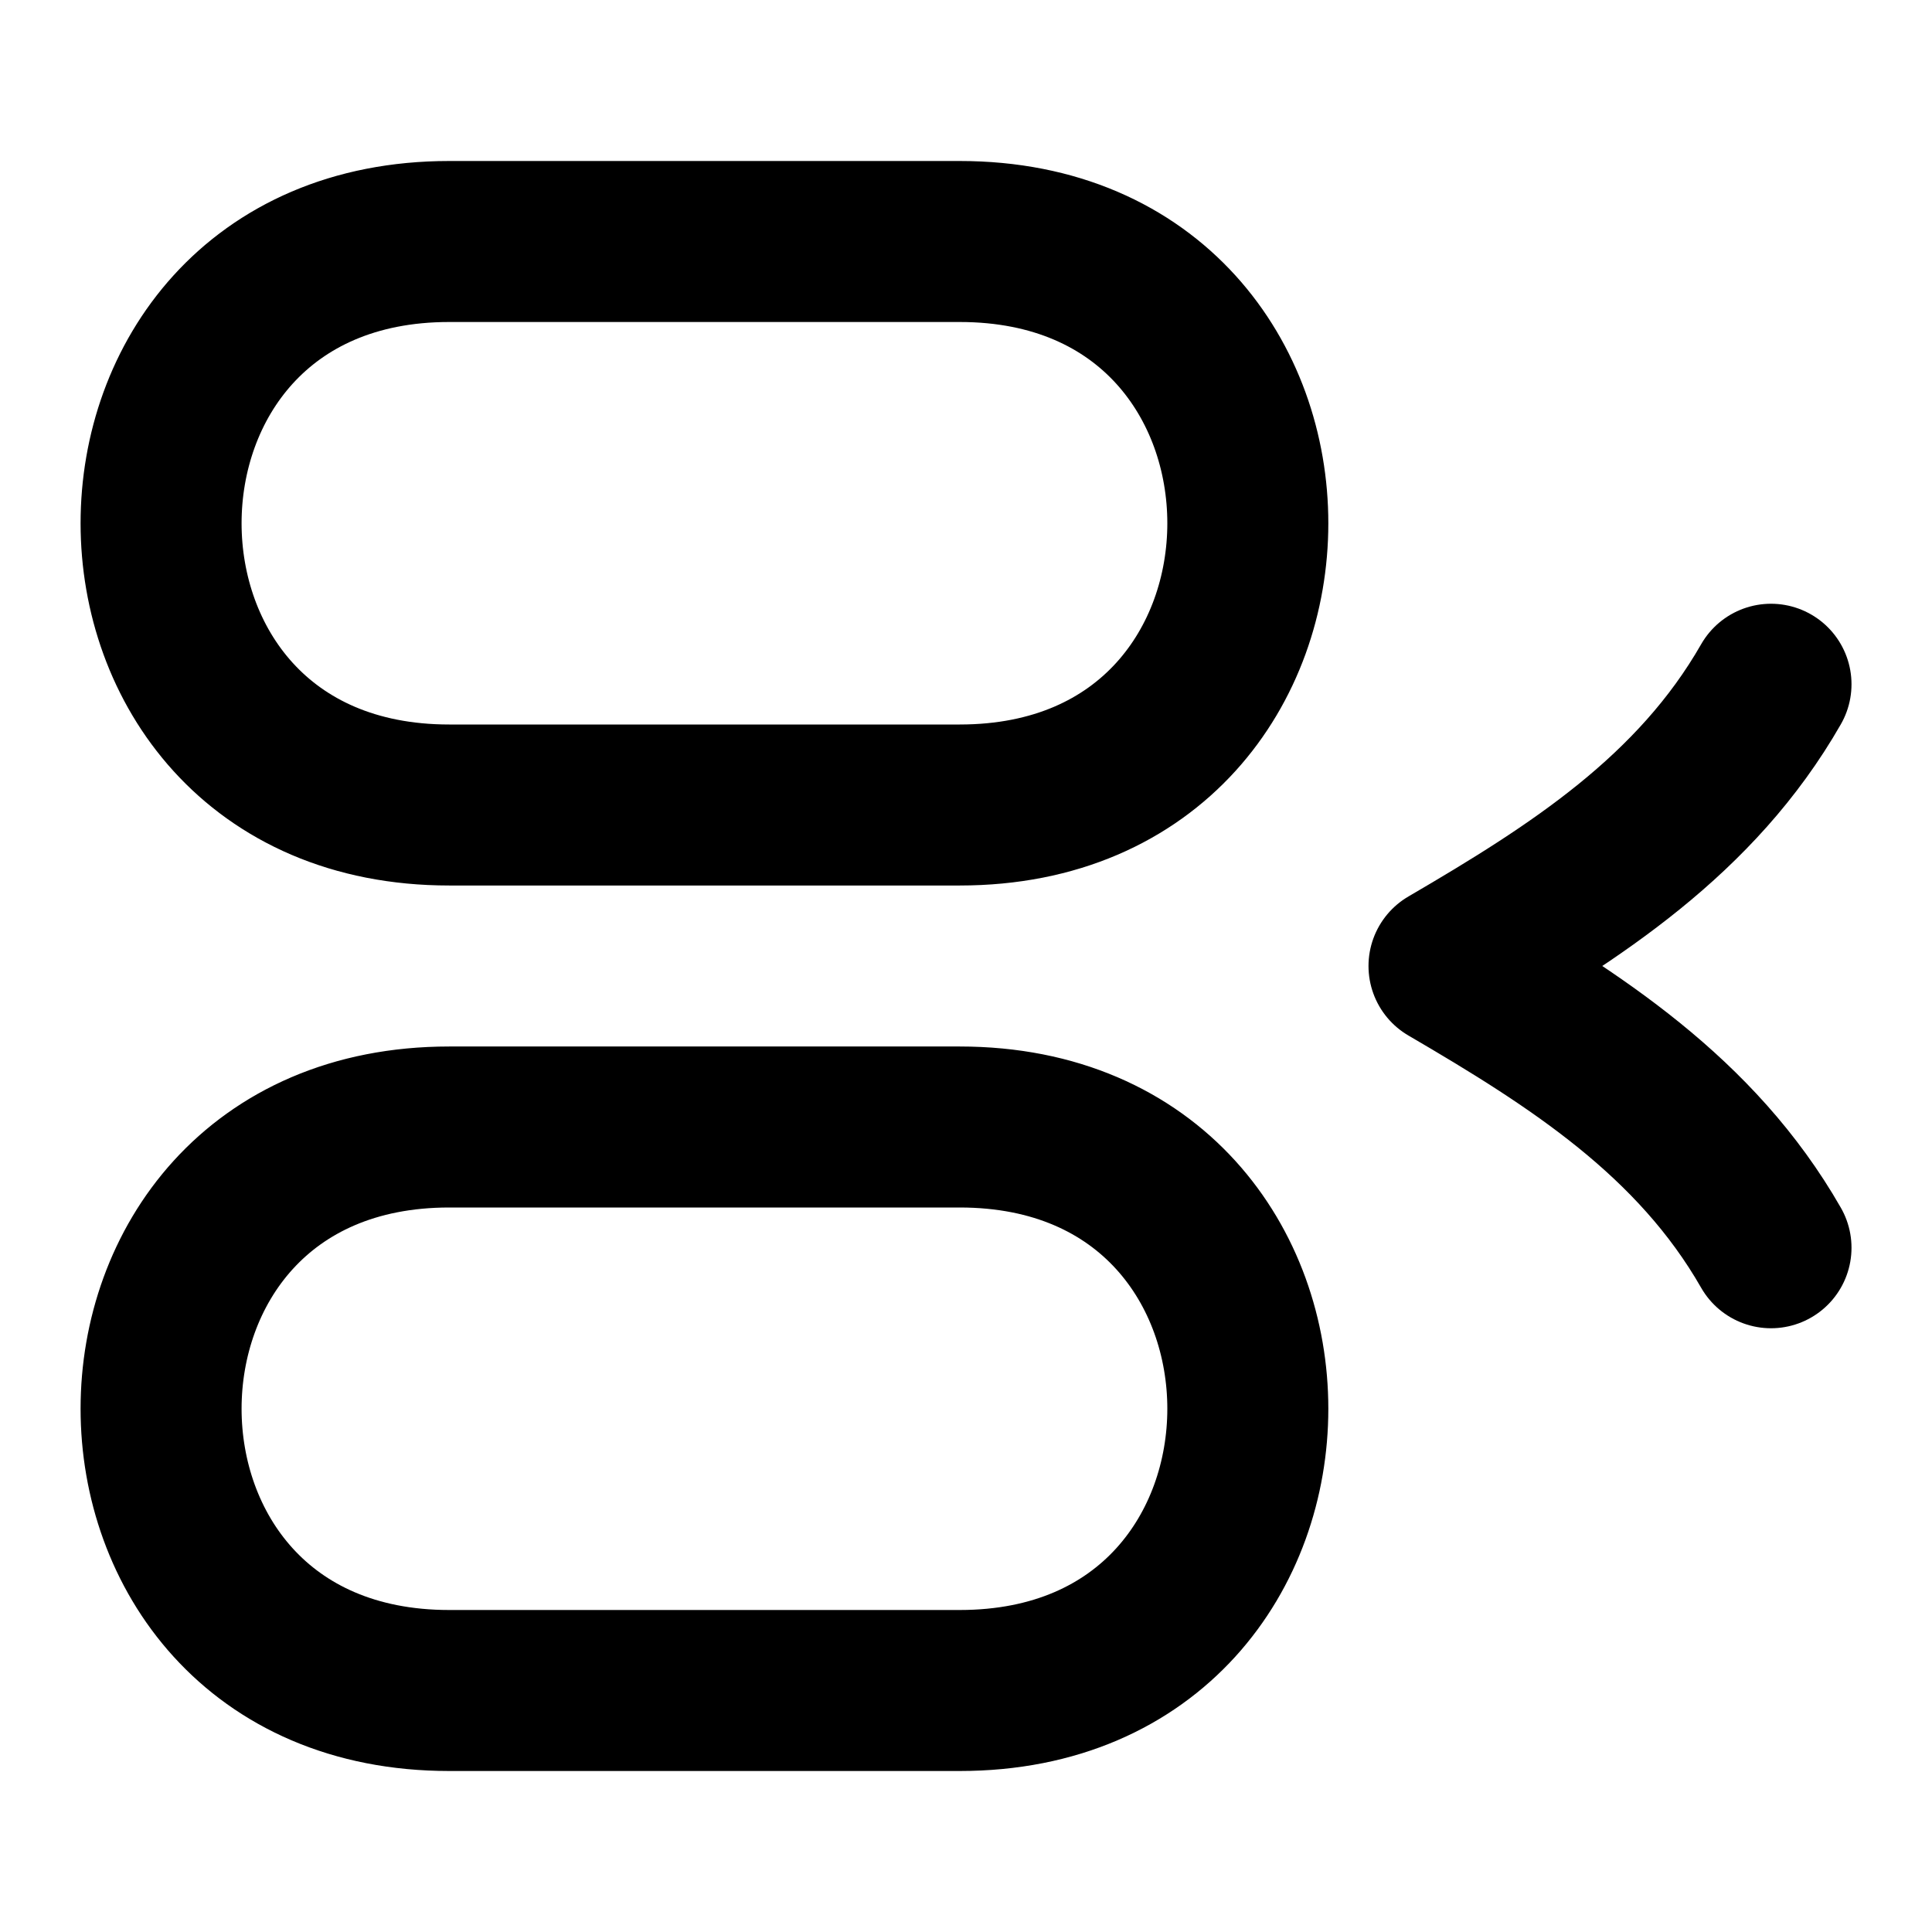
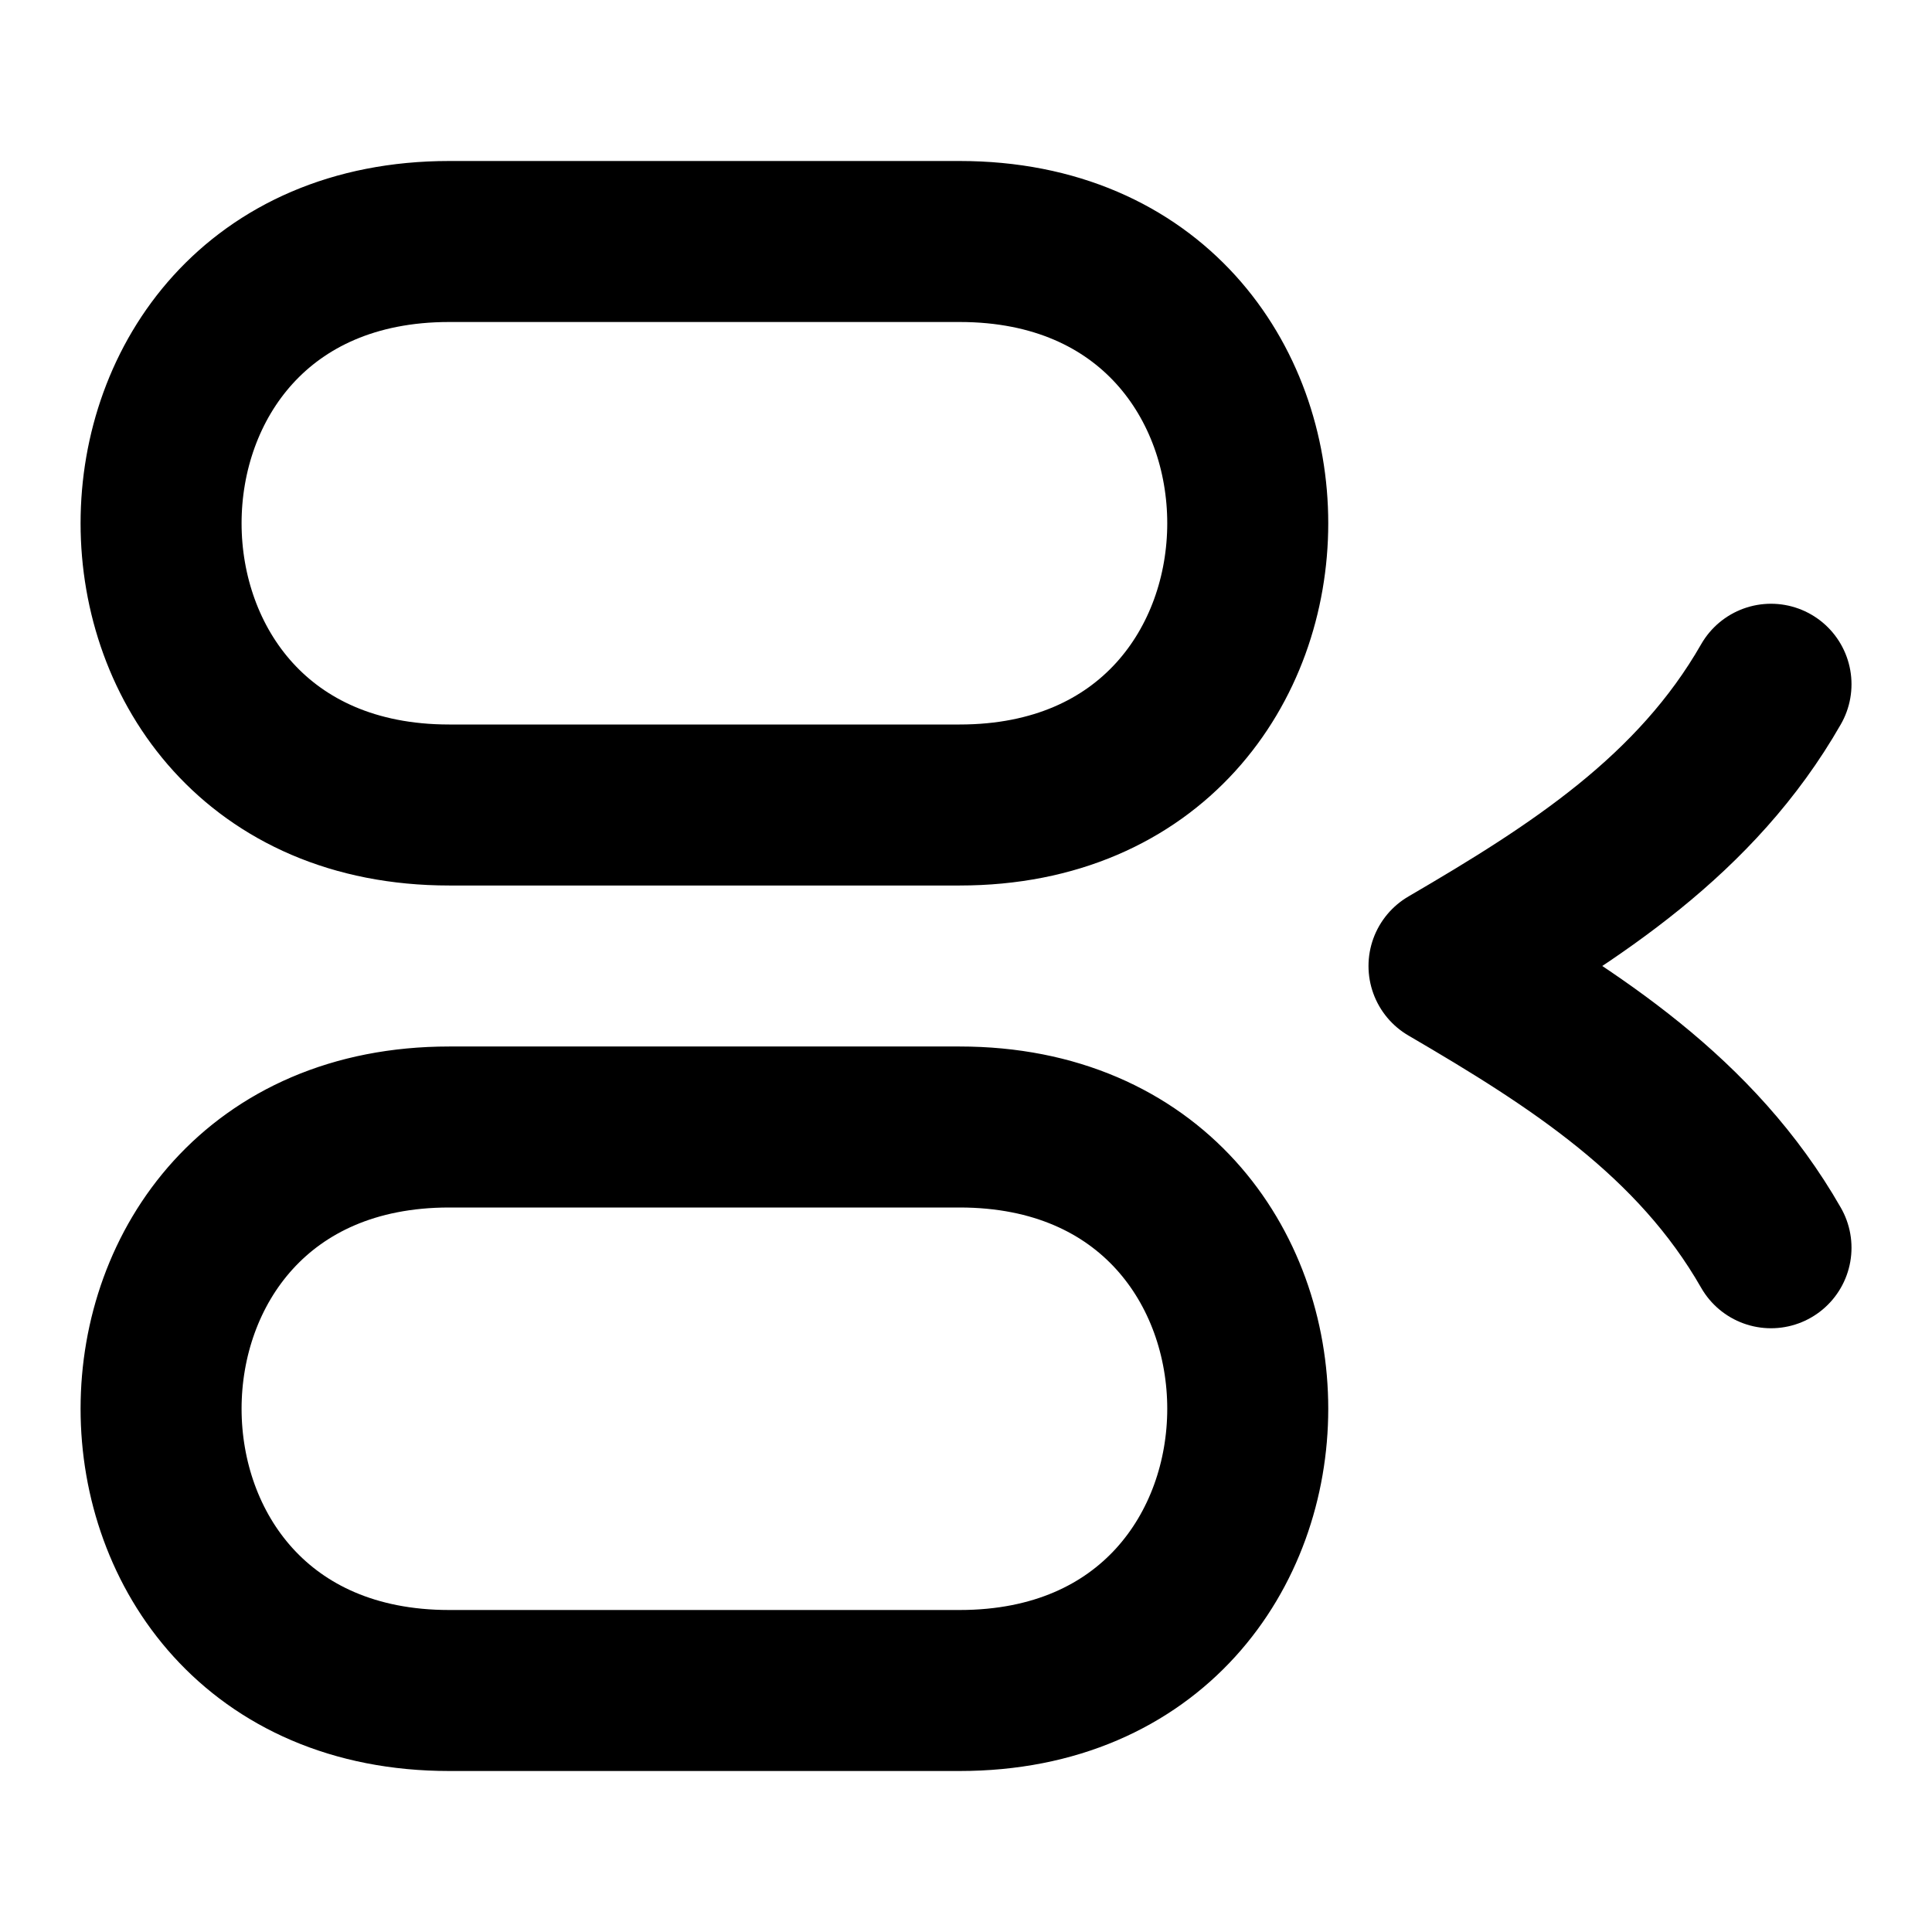
<svg xmlns="http://www.w3.org/2000/svg" width="24" height="24" viewBox="0 0 24 24" fill="none" stroke="currentColor" stroke-width="2" stroke-linecap="round" stroke-linejoin="round">
-   <path d="M11.921 3H5.58c-4.772 0-4.772 7 0 7h6.342c4.772 0 4.772-7 0-7m-.001 11H5.58c-4.772 0-4.772 7 0 7h6.342c4.772 0 4.772-7 0-7M22 8.5c-.93 1.626-2.432 2.585-4 3.5 1.568.915 3.07 1.874 4 3.5" />
+   <path d="M5.579 3h6.342c4.772 0 4.772 7 0 7H5.58c-4.772 0-4.772-7 0-7m-.001 11h6.342c4.772 0 4.772 7 0 7H5.58c-4.772 0-4.772-7 0-7M22 8.5c-.93 1.626-2.432 2.585-4 3.5 1.568.915 3.07 1.874 4 3.5" />
</svg>
